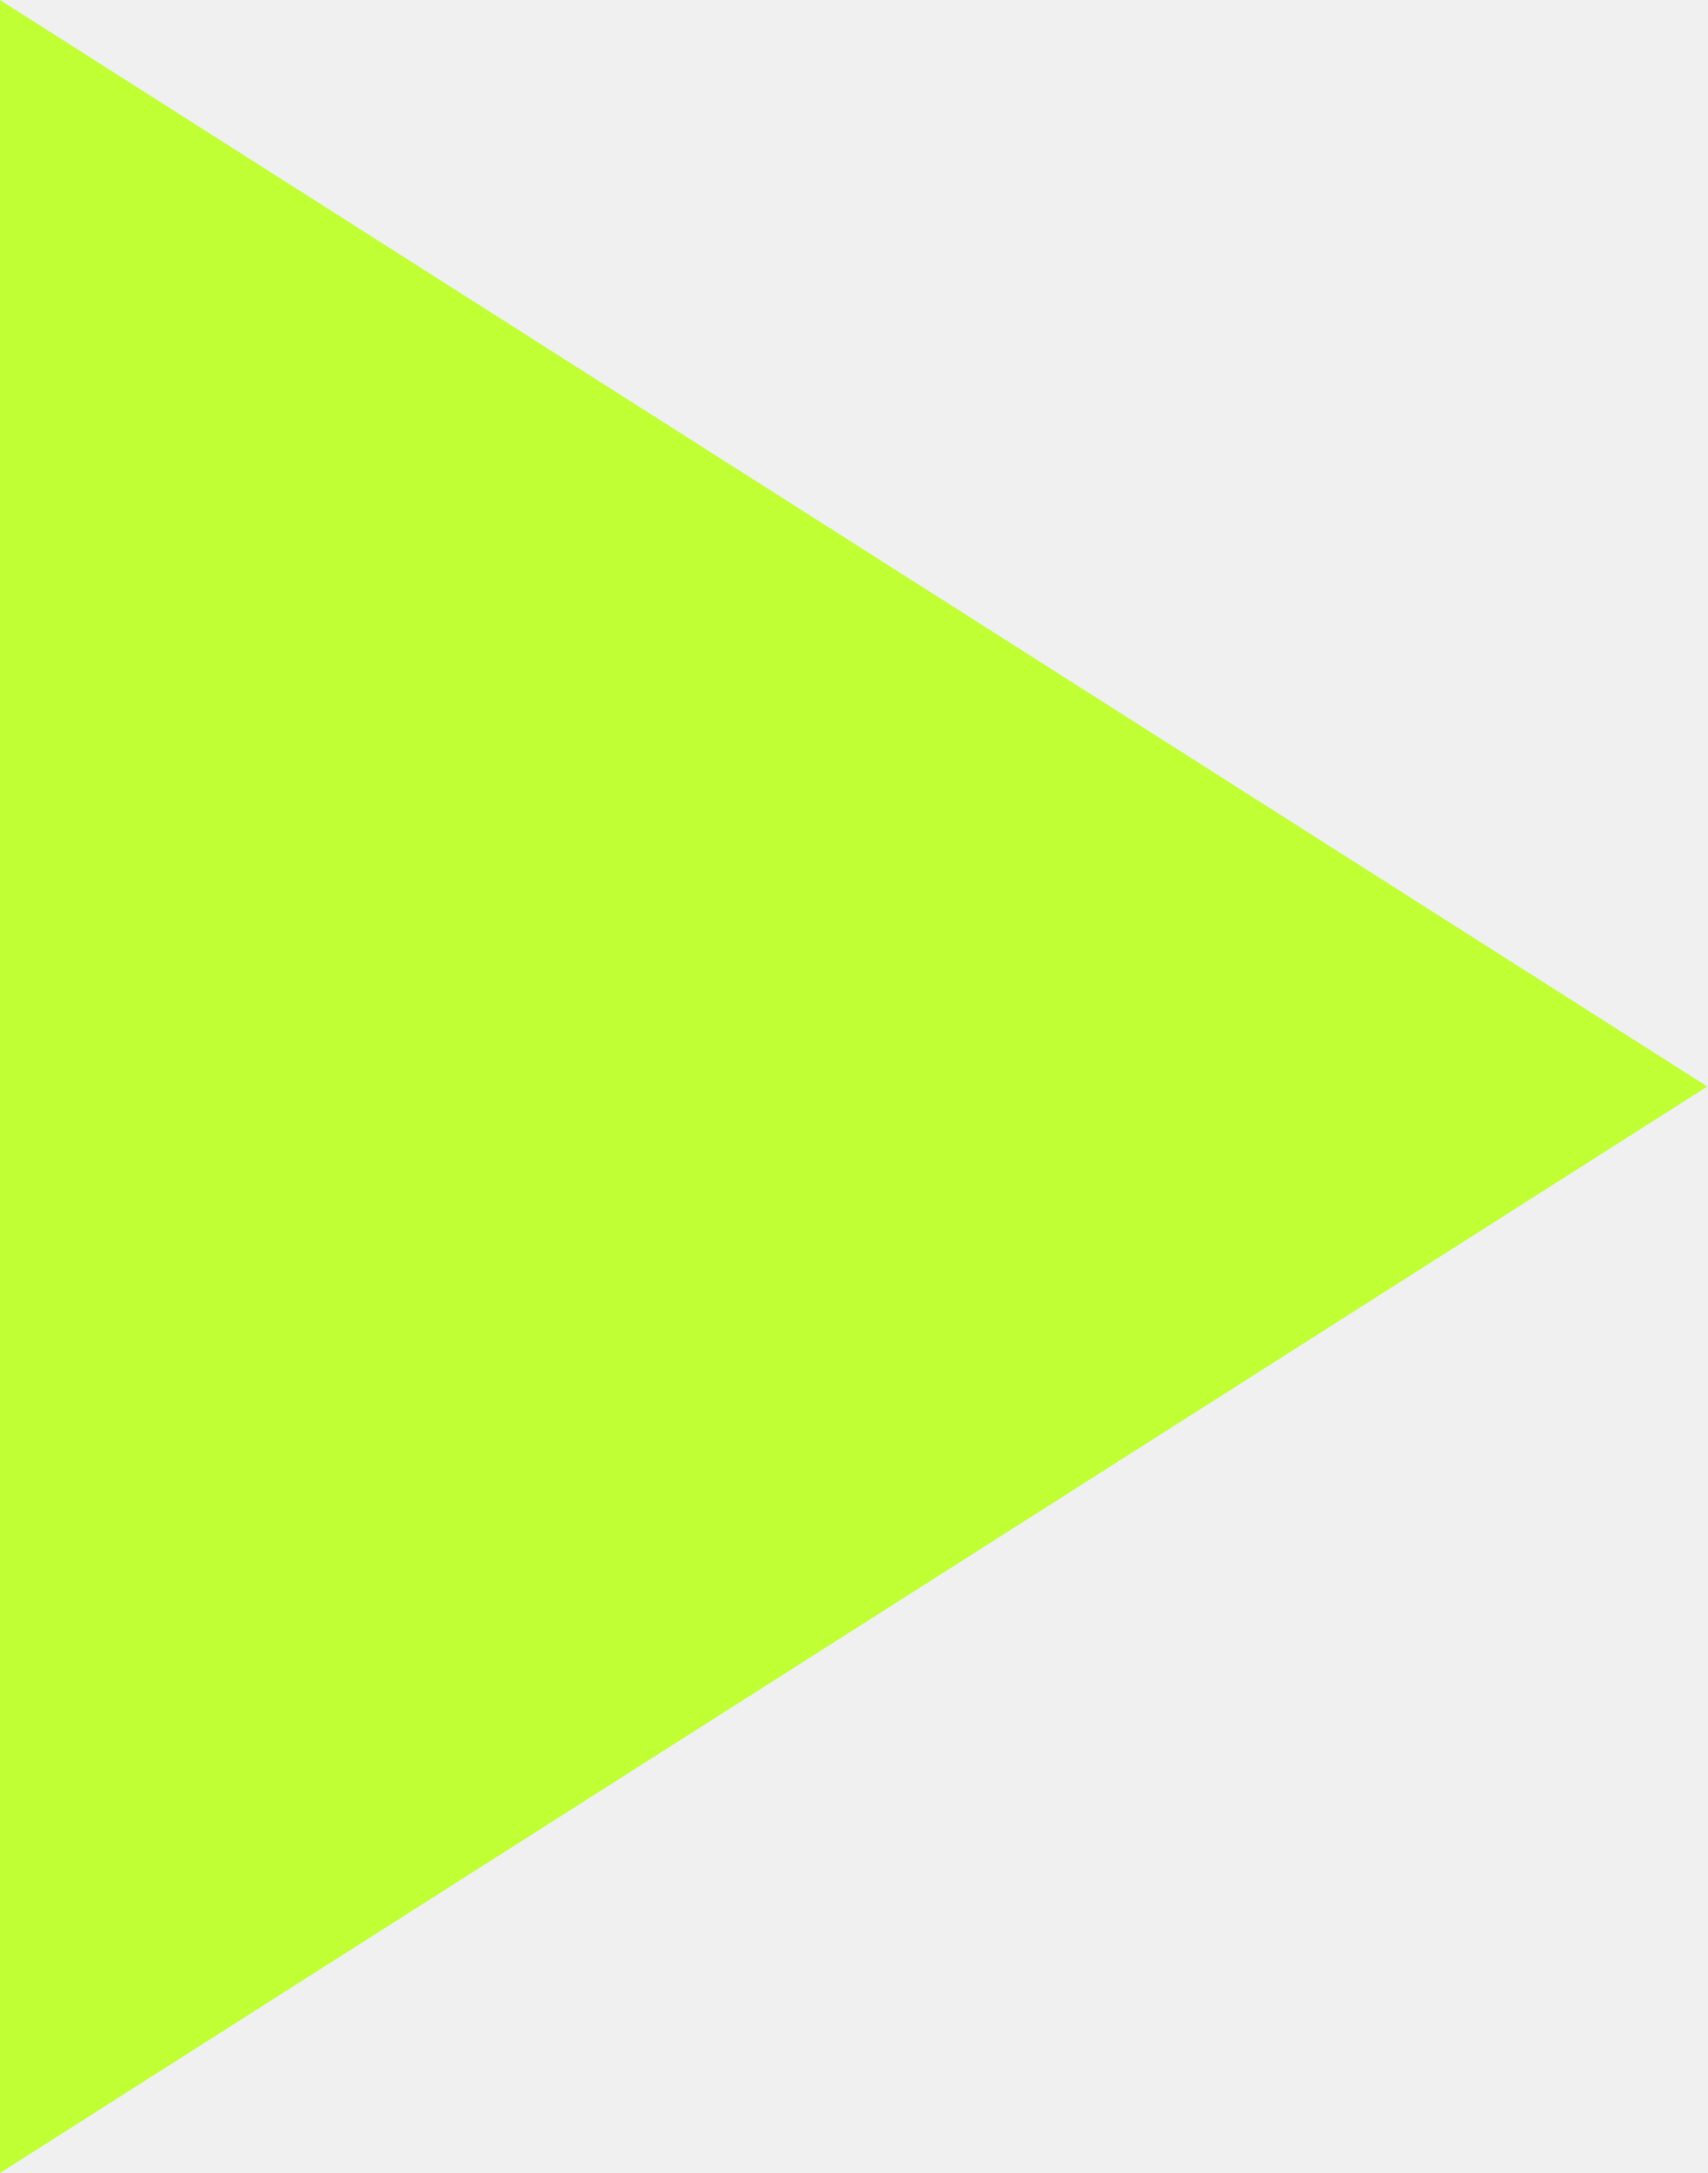
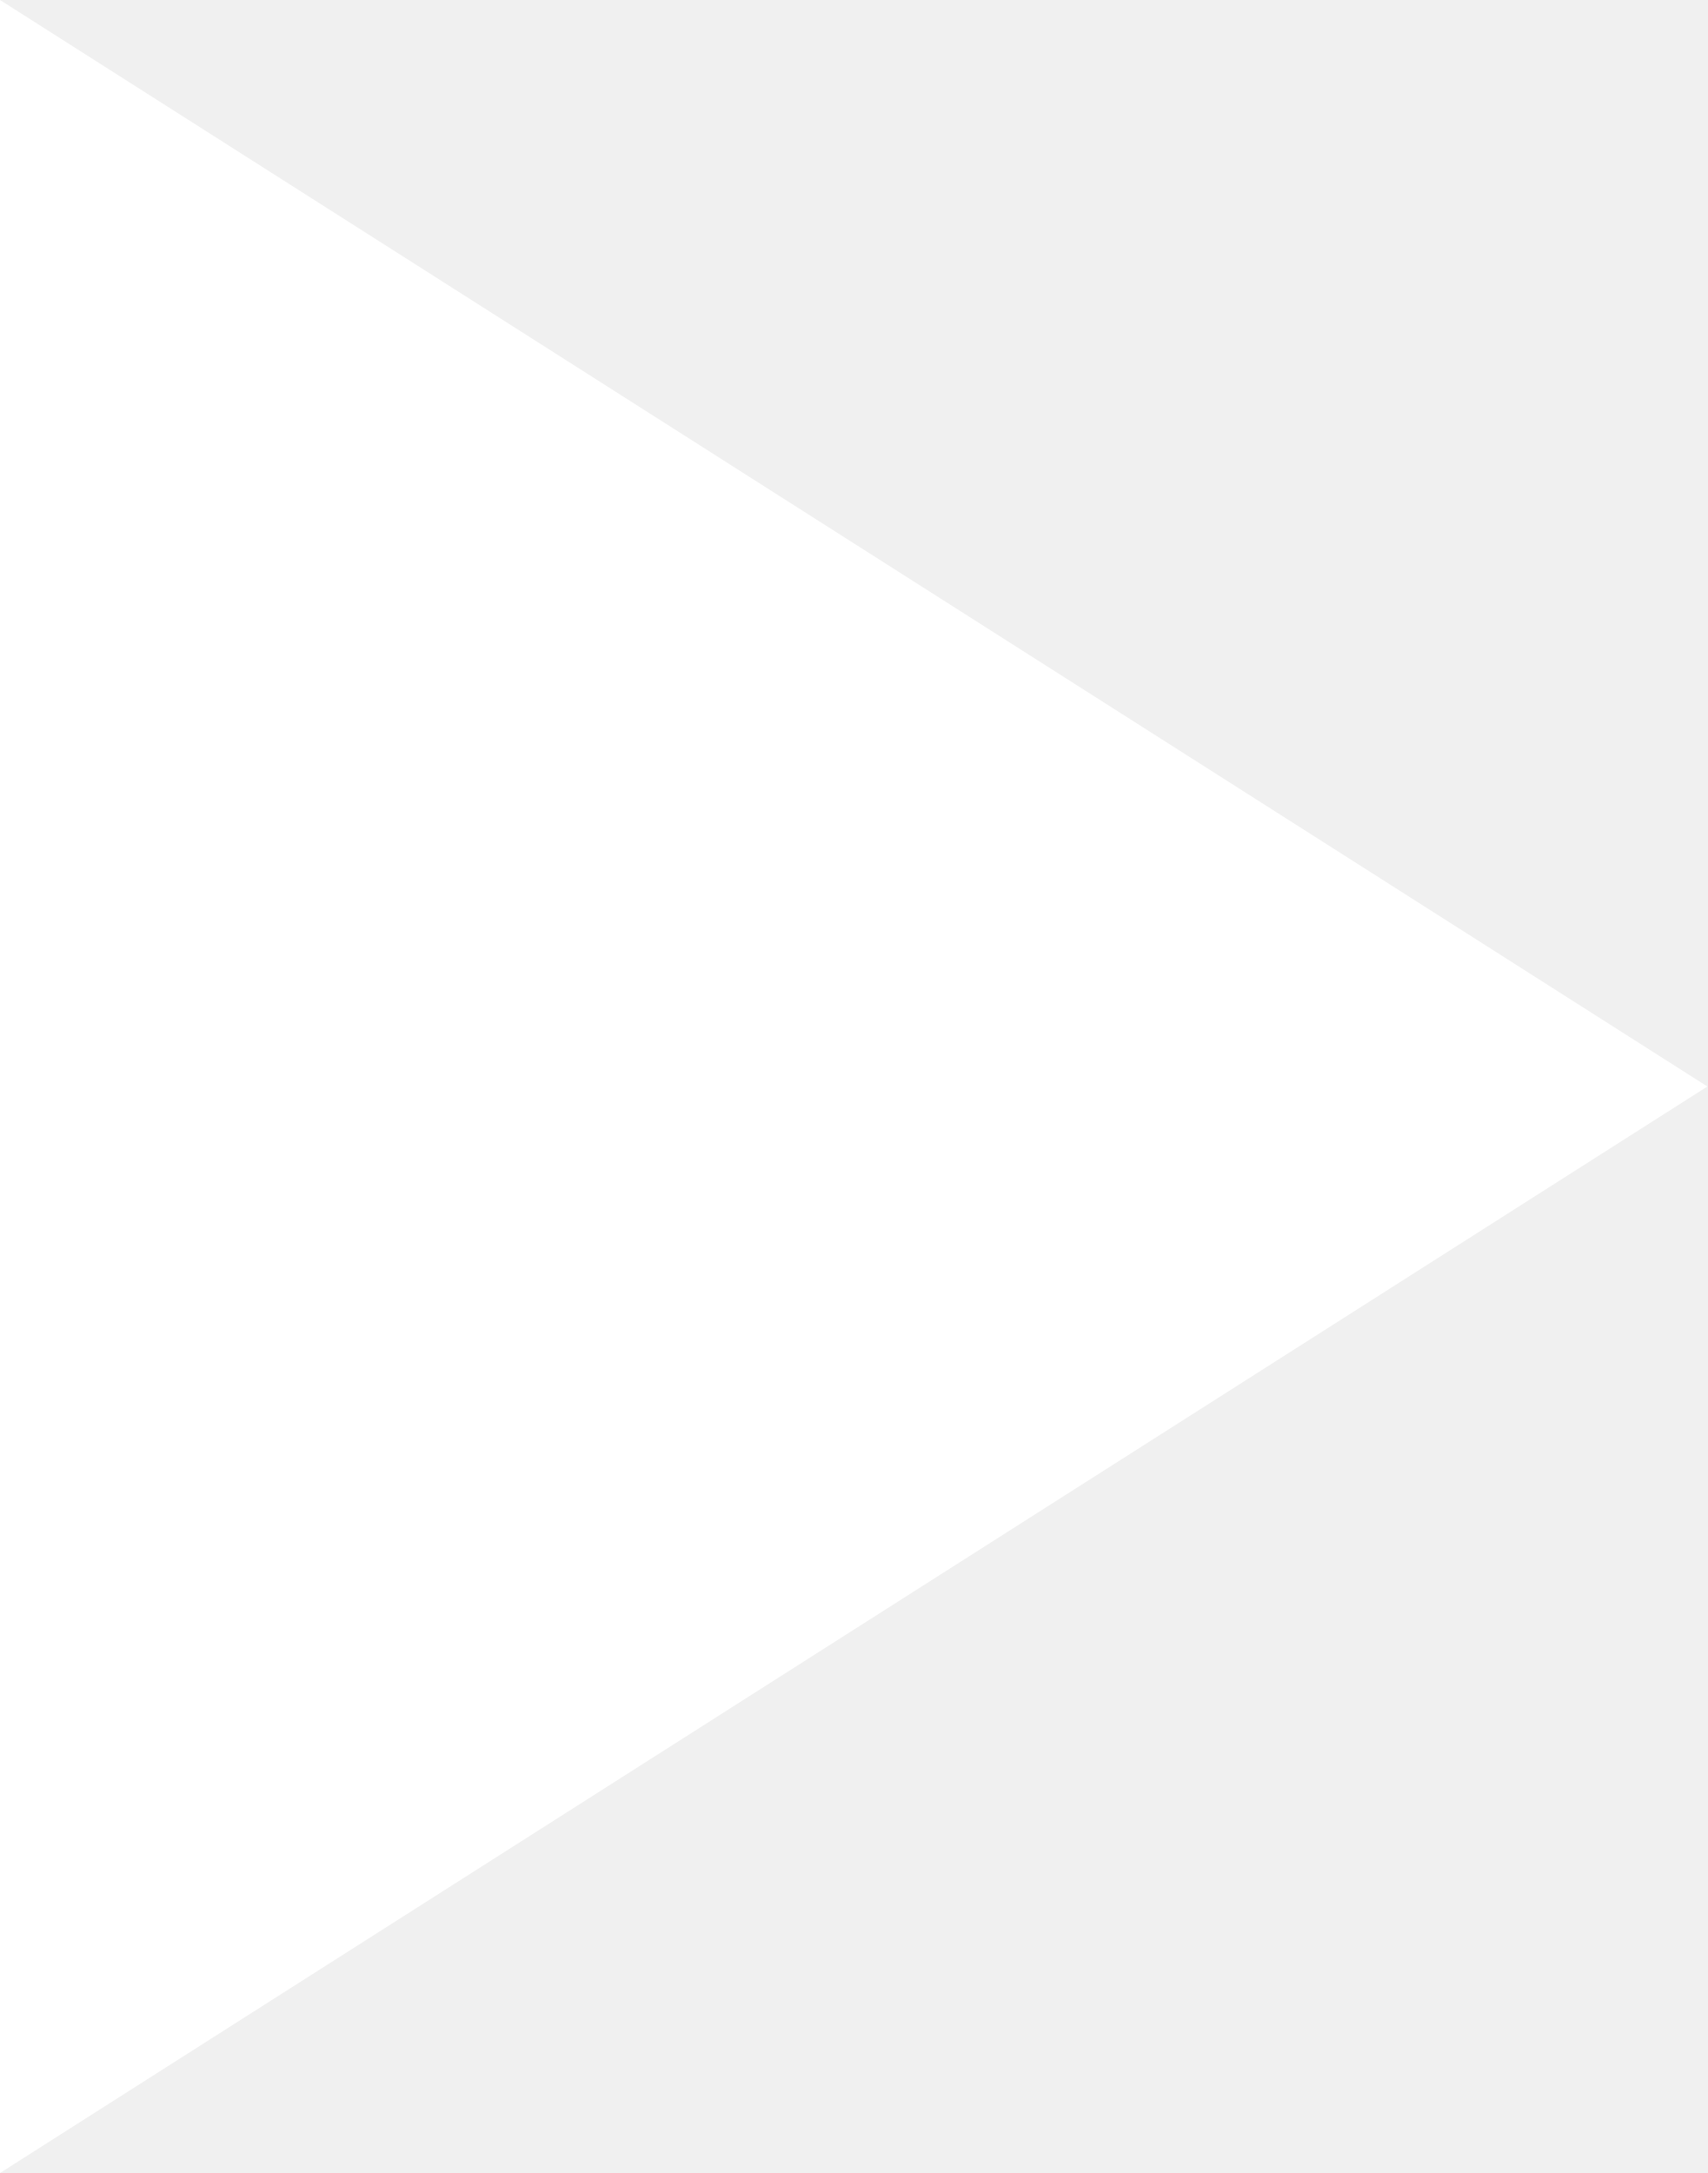
- <svg xmlns="http://www.w3.org/2000/svg" version="1.1" width="16.5" height="21" viewBox="0 0 16.5 21">
-   <path id="Icon_material-play-arrow" data-name="Icon material-play-arrow" d="M12,7.5v21L28.5,18Z" transform="translate(-12 -7.5)" fill="#c0ff33" />
+ <svg xmlns="http://www.w3.org/2000/svg" width="16.5" height="21" viewBox="0 0 16.5 21">
+   <path id="Icon_material-play-arrow" data-name="Icon material-play-arrow" d="M12,7.5v21L28.5,18Z" transform="translate(-12 -7.5)" fill="#fff" />
</svg>
